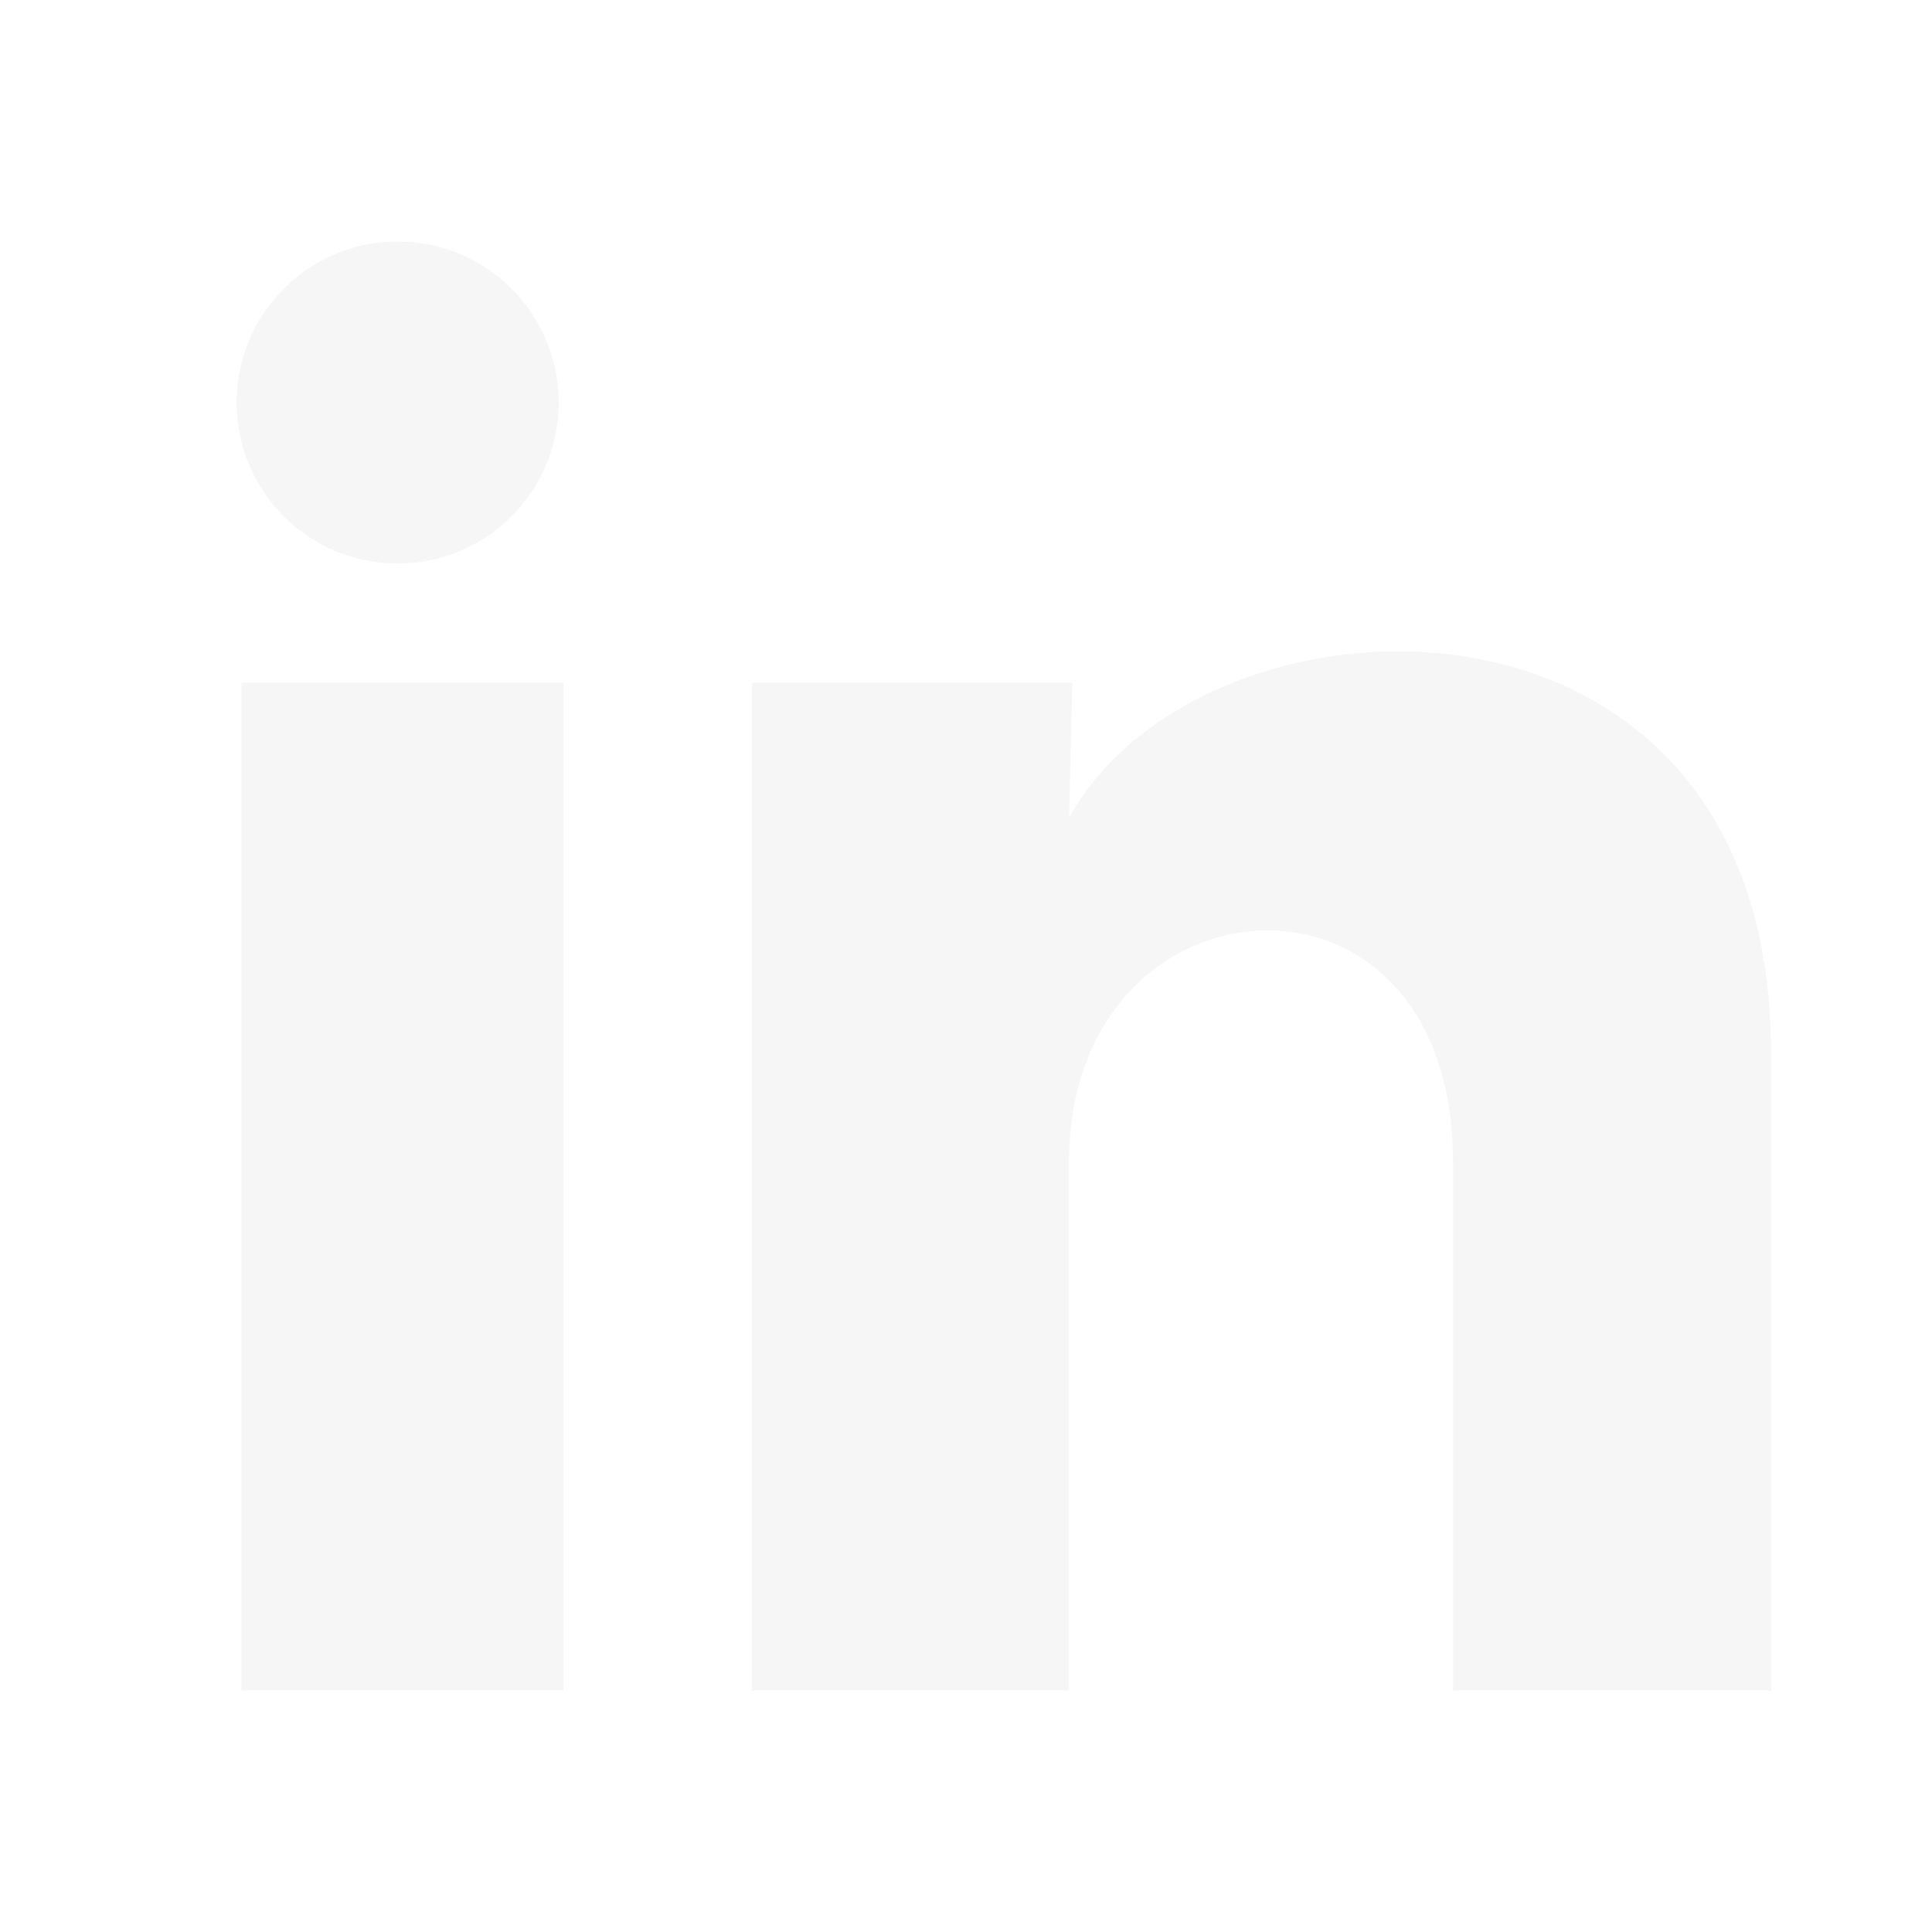
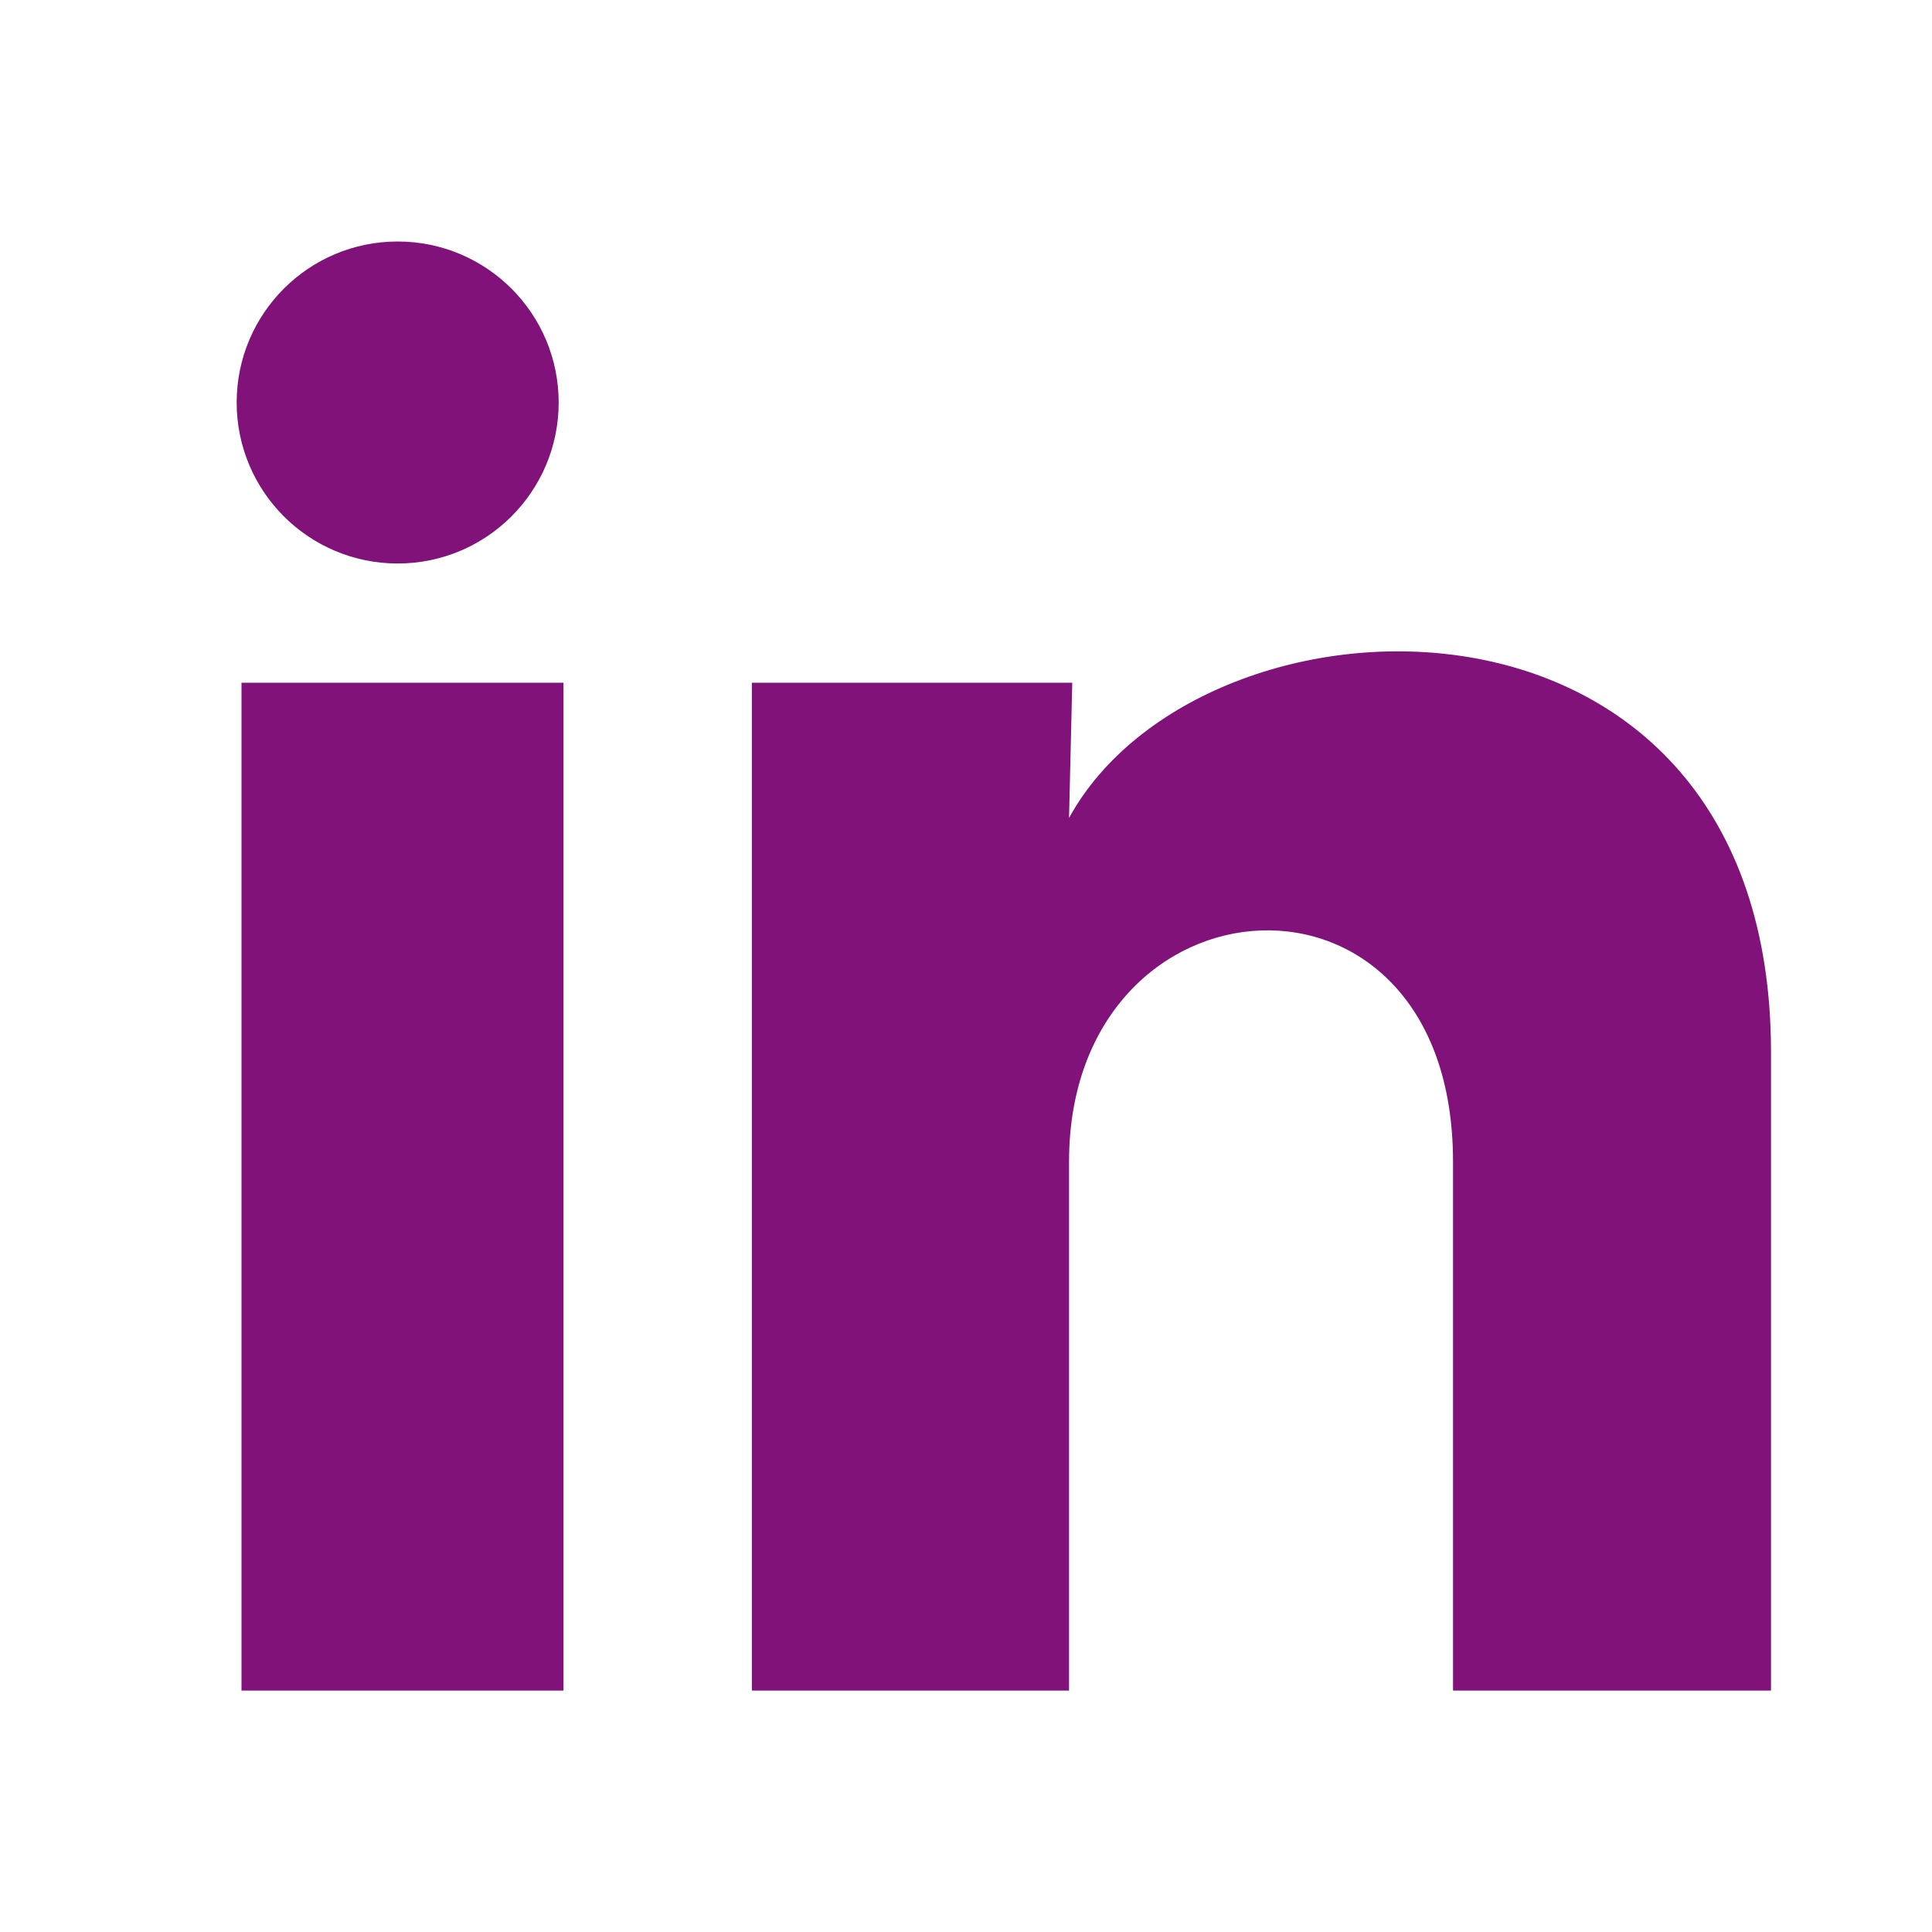
- <svg xmlns="http://www.w3.org/2000/svg" width="46" height="46" fill="#f6f6f6" viewBox="0 0 24 24">
+ <svg xmlns="http://www.w3.org/2000/svg" width="46" height="46" fill="#801279" viewBox="0 0 24 24">
  <path d="M6.94 5.001a2 2 0 1 1-4-.002 2 2 0 0 1 4 .002ZM7 8.481H3v12.52h4V8.481Zm6.32 0H9.34v12.52h3.94v-6.57c0-3.66 4.77-4 4.77 0v6.57H22v-7.93c0-6.17-7.06-5.94-8.72-2.91l.04-1.68Z" />
</svg>
